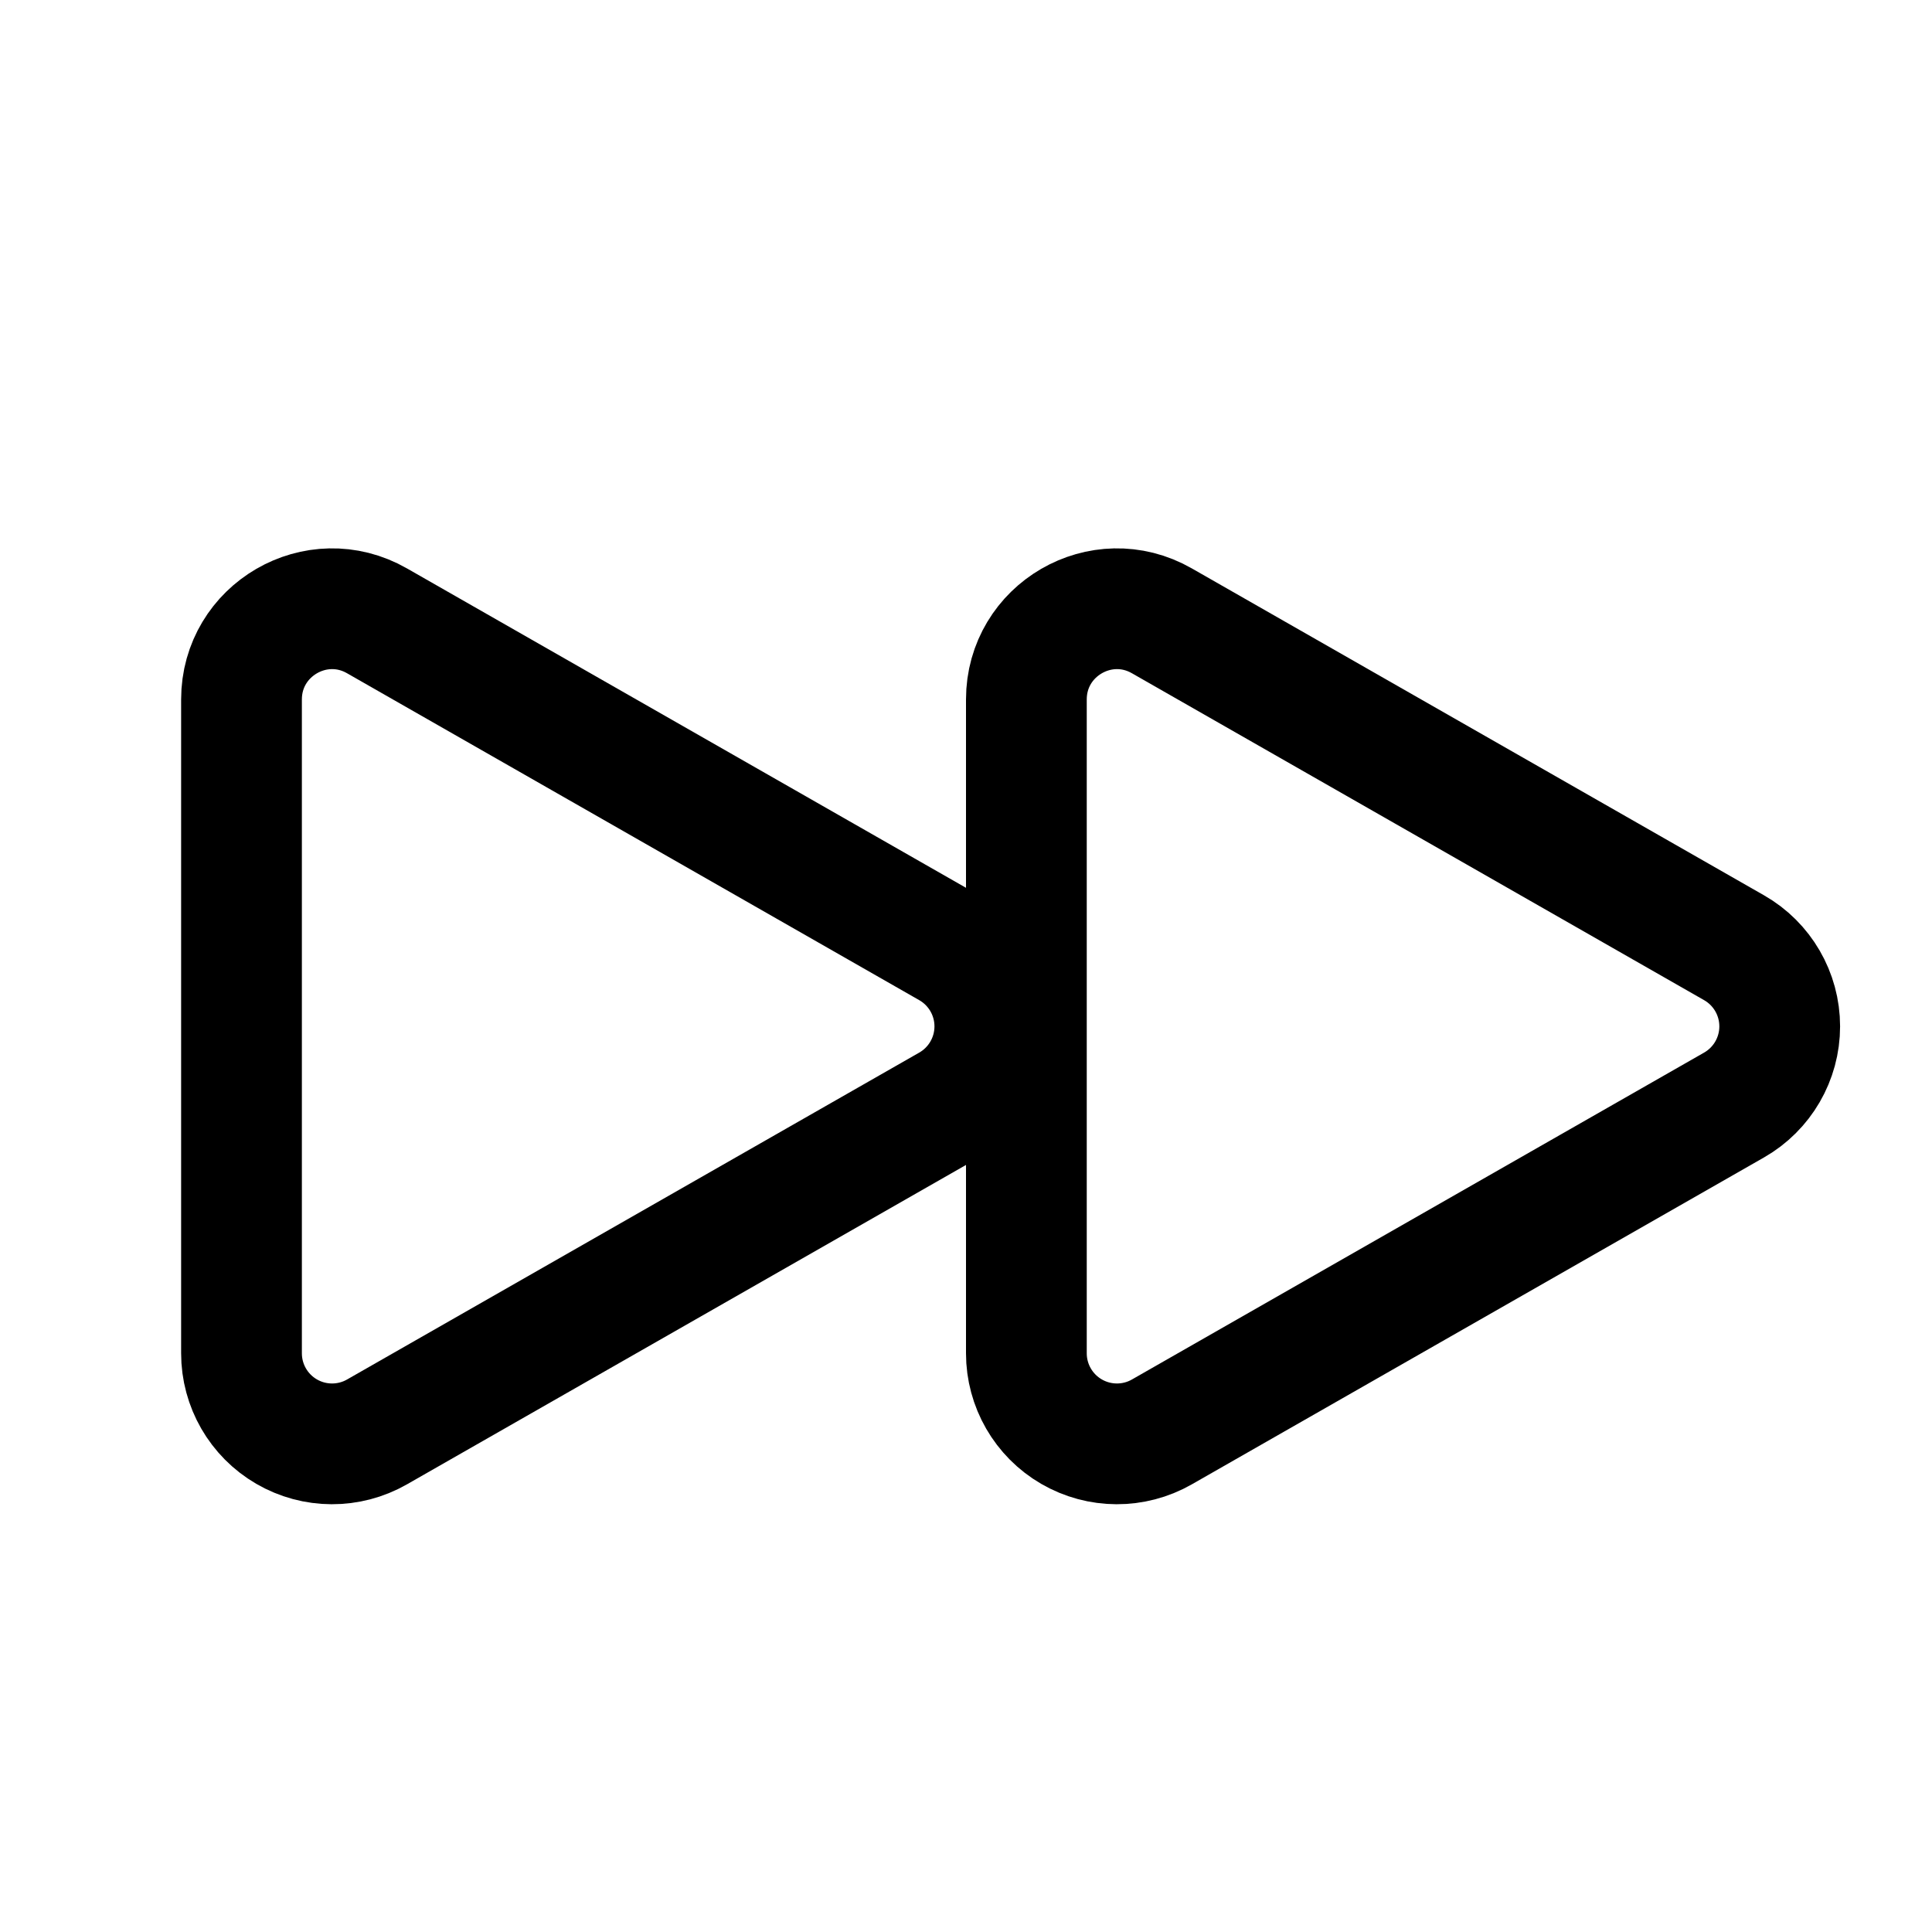
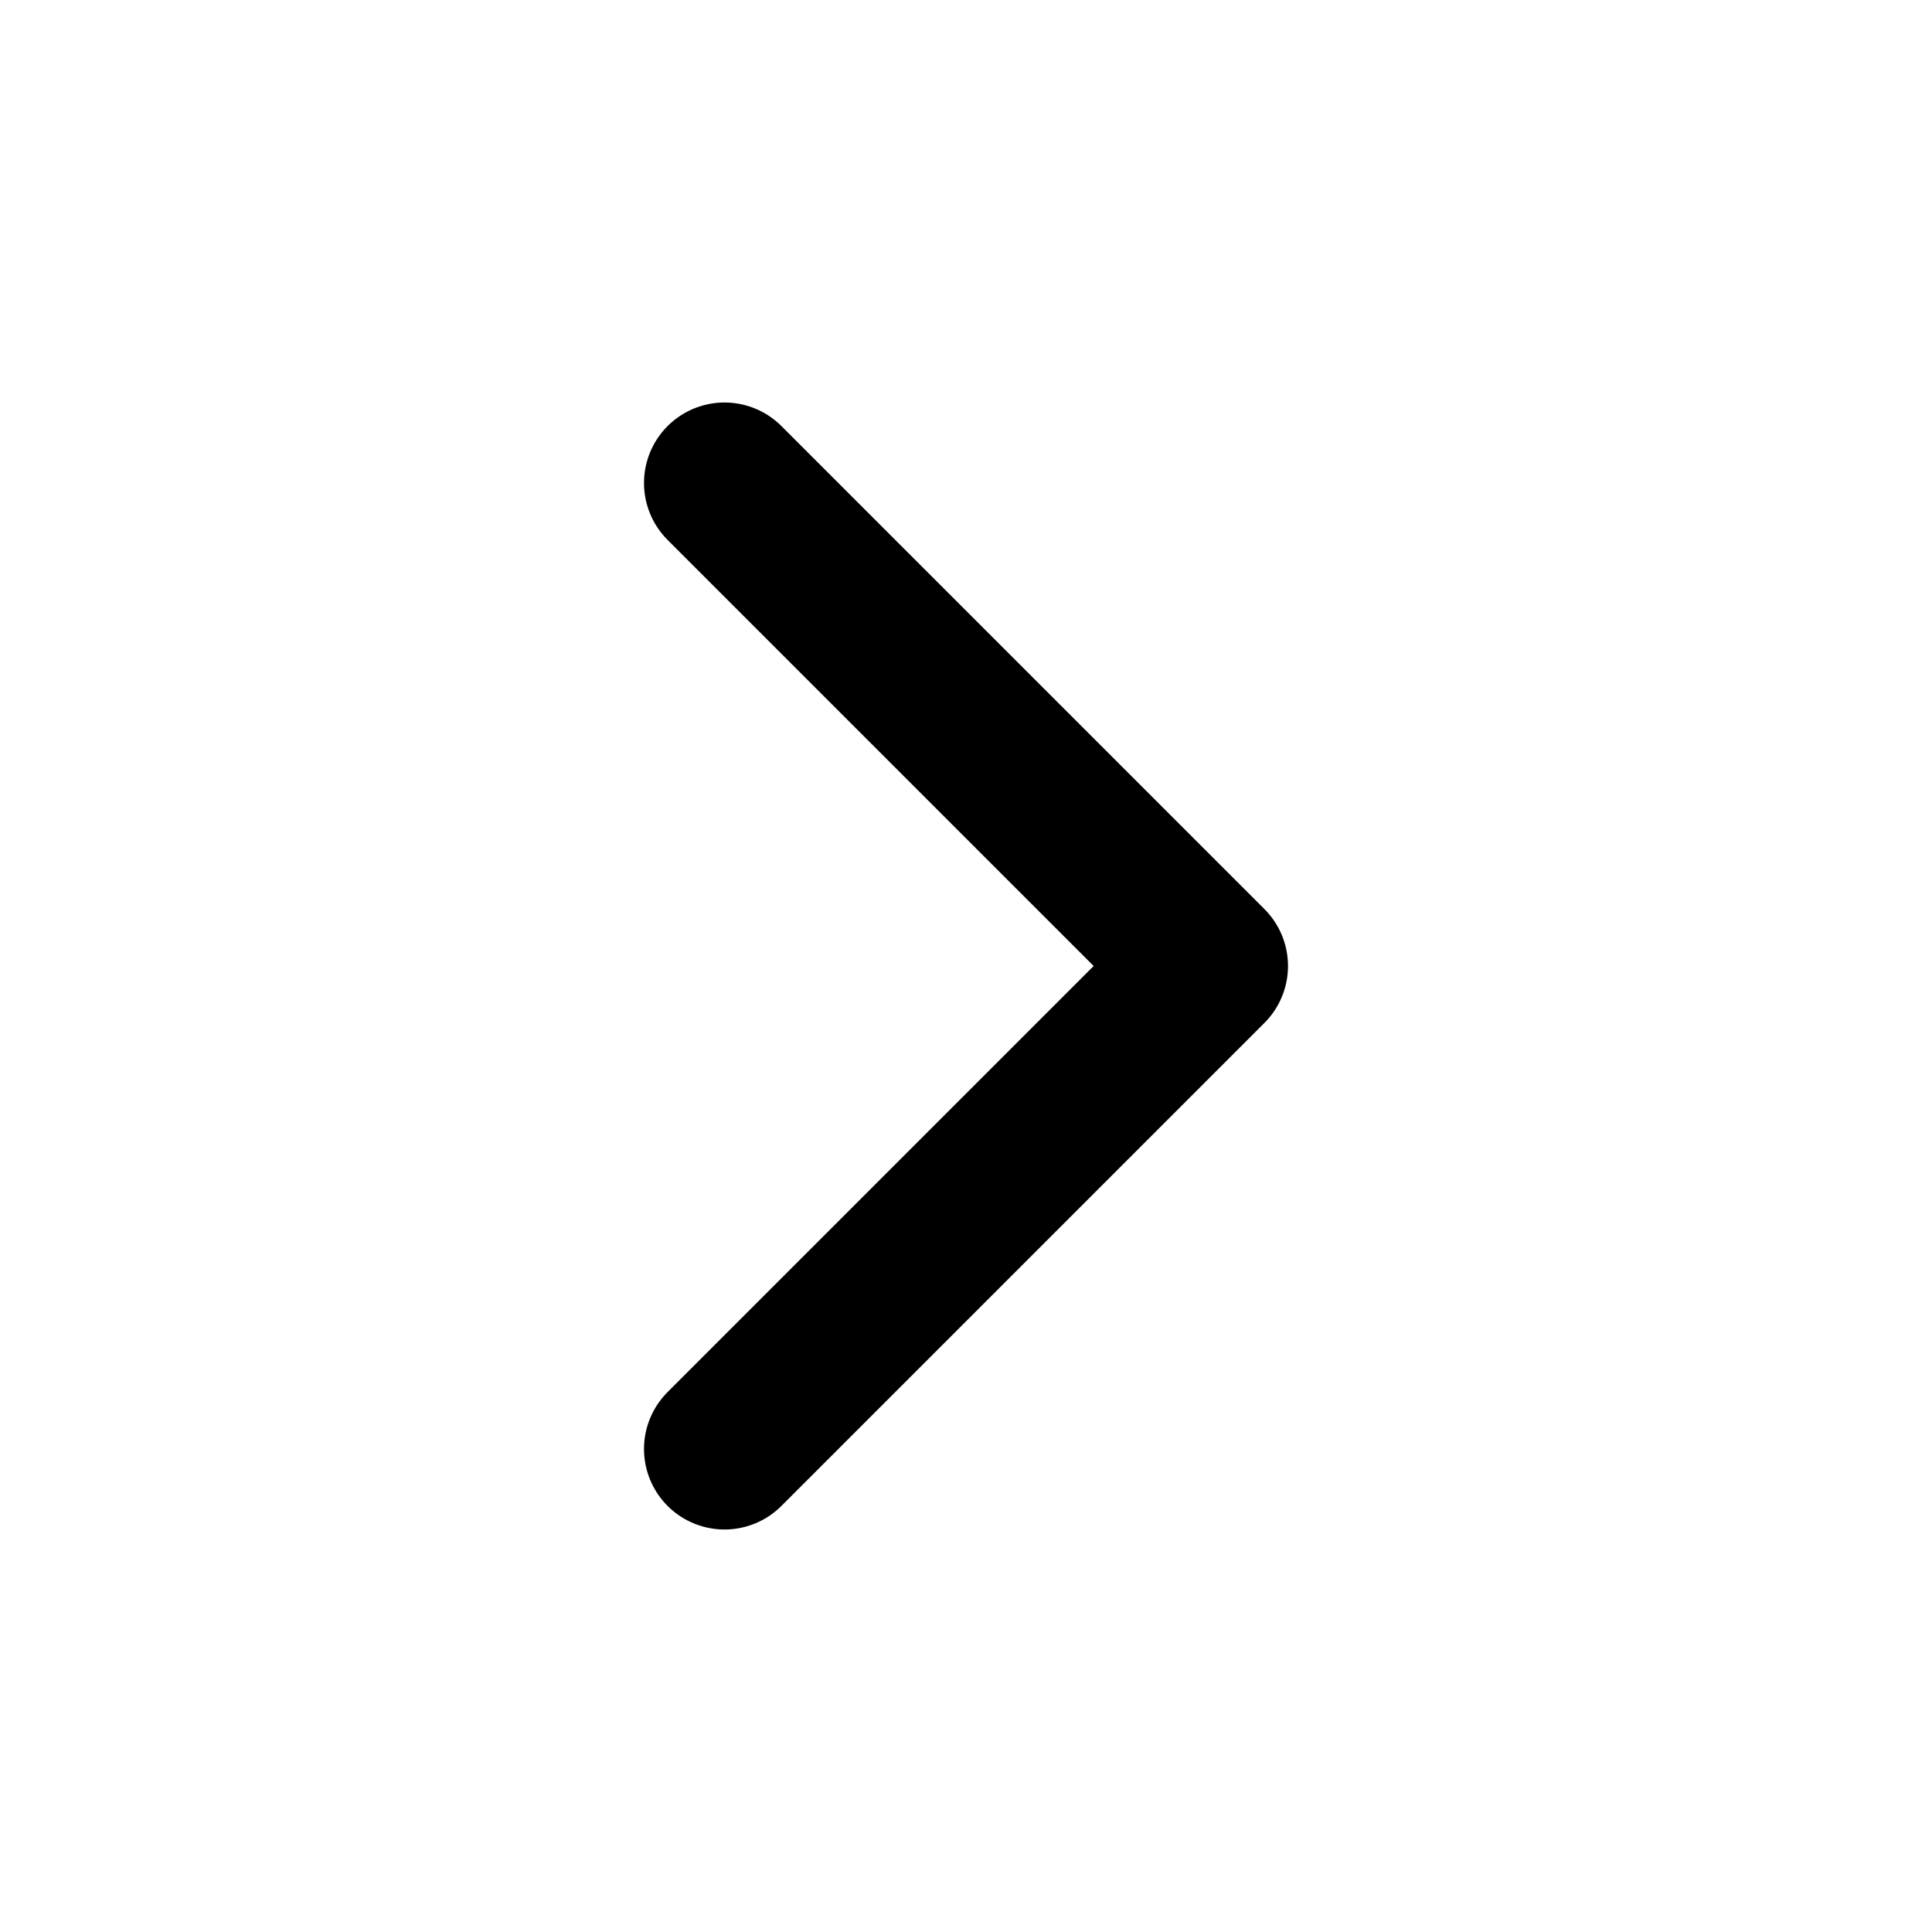
- <svg xmlns="http://www.w3.org/2000/svg" fill="none" viewBox="0 0 24 24" stroke-width="1.5" stroke="currentColor" class="size-6">
-   <path stroke-linecap="round" stroke-linejoin="round" d="M3 8.689c0-.864.933-1.406 1.683-.977l7.108 4.061a1.125 1.125 0 0 1 0 1.954l-7.108 4.061A1.125 1.125 0 0 1 3 16.811V8.69ZM12.75 8.689c0-.864.933-1.406 1.683-.977l7.108 4.061a1.125 1.125 0 0 1 0 1.954l-7.108 4.061a1.125 1.125 0 0 1-1.683-.977V8.69Z" />
+ <svg xmlns="http://www.w3.org/2000/svg" width="24" height="24" viewBox="0 0 24 24" fill="none" stroke="currentColor" stroke-width="2" stroke-linecap="round" stroke-linejoin="round" class="lucide lucide-chevron-right-icon lucide-chevron-right">
+   <path d="m9 18 6-6-6-6" />
</svg>
